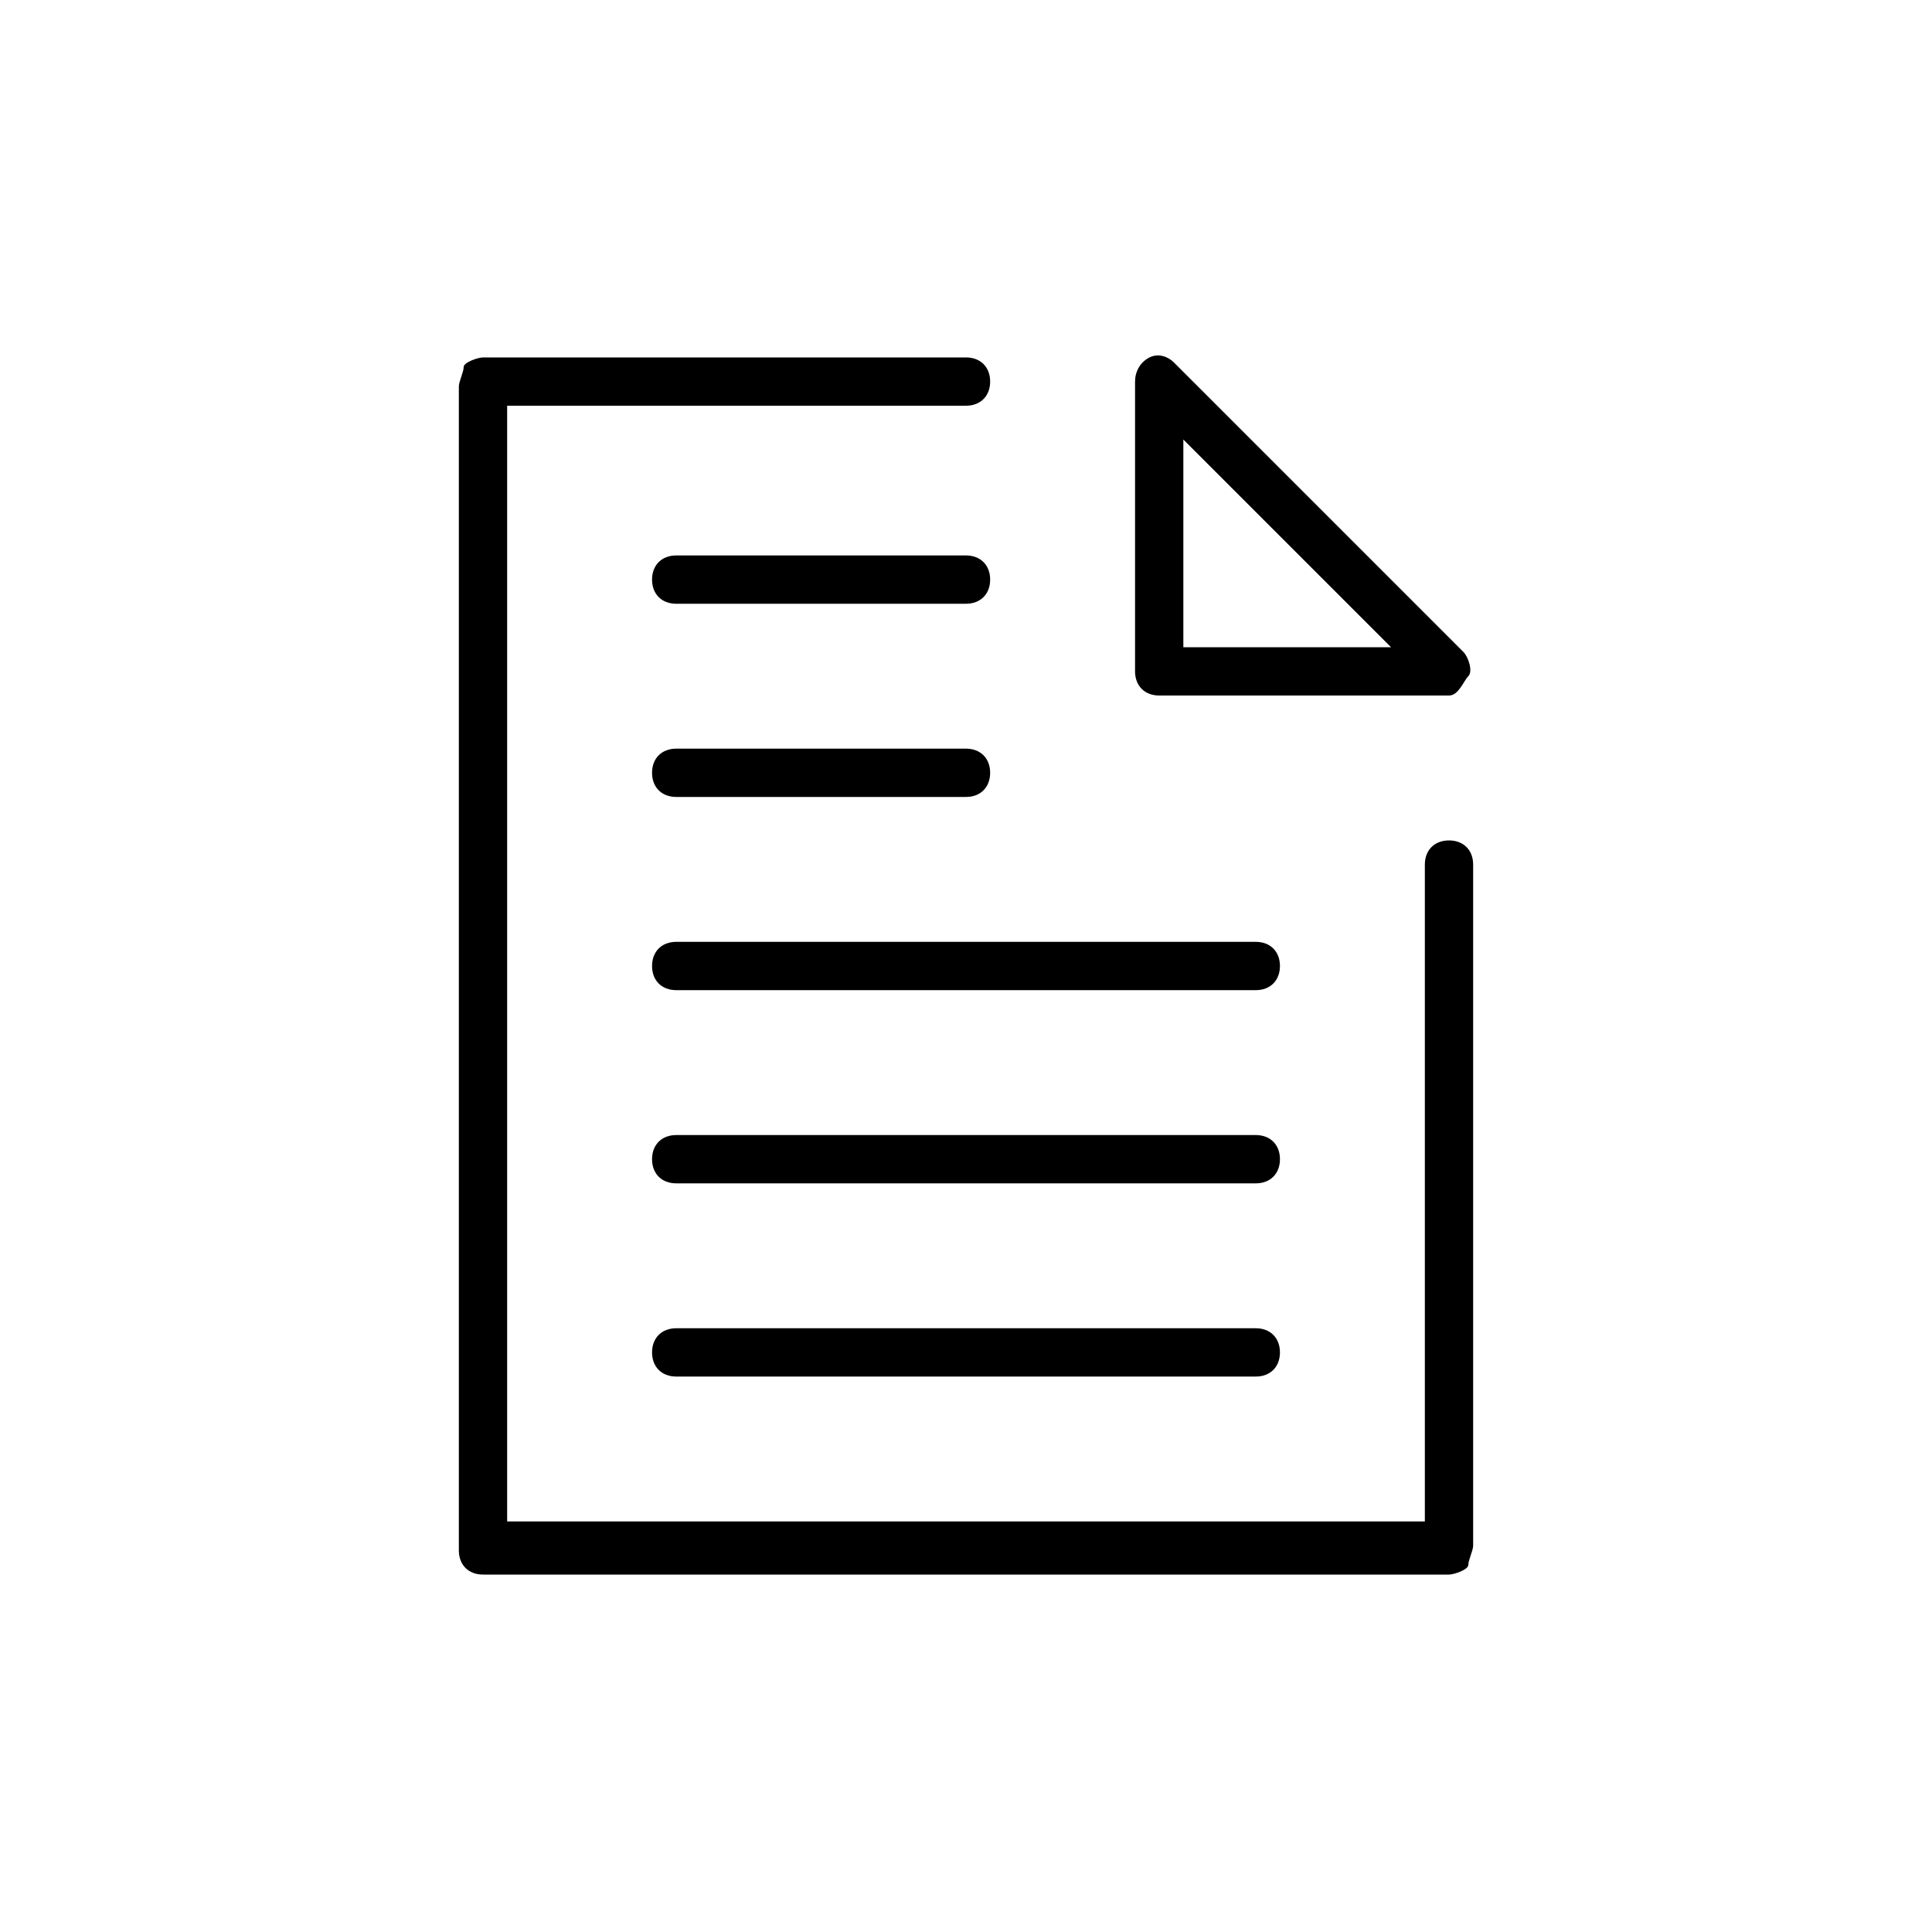
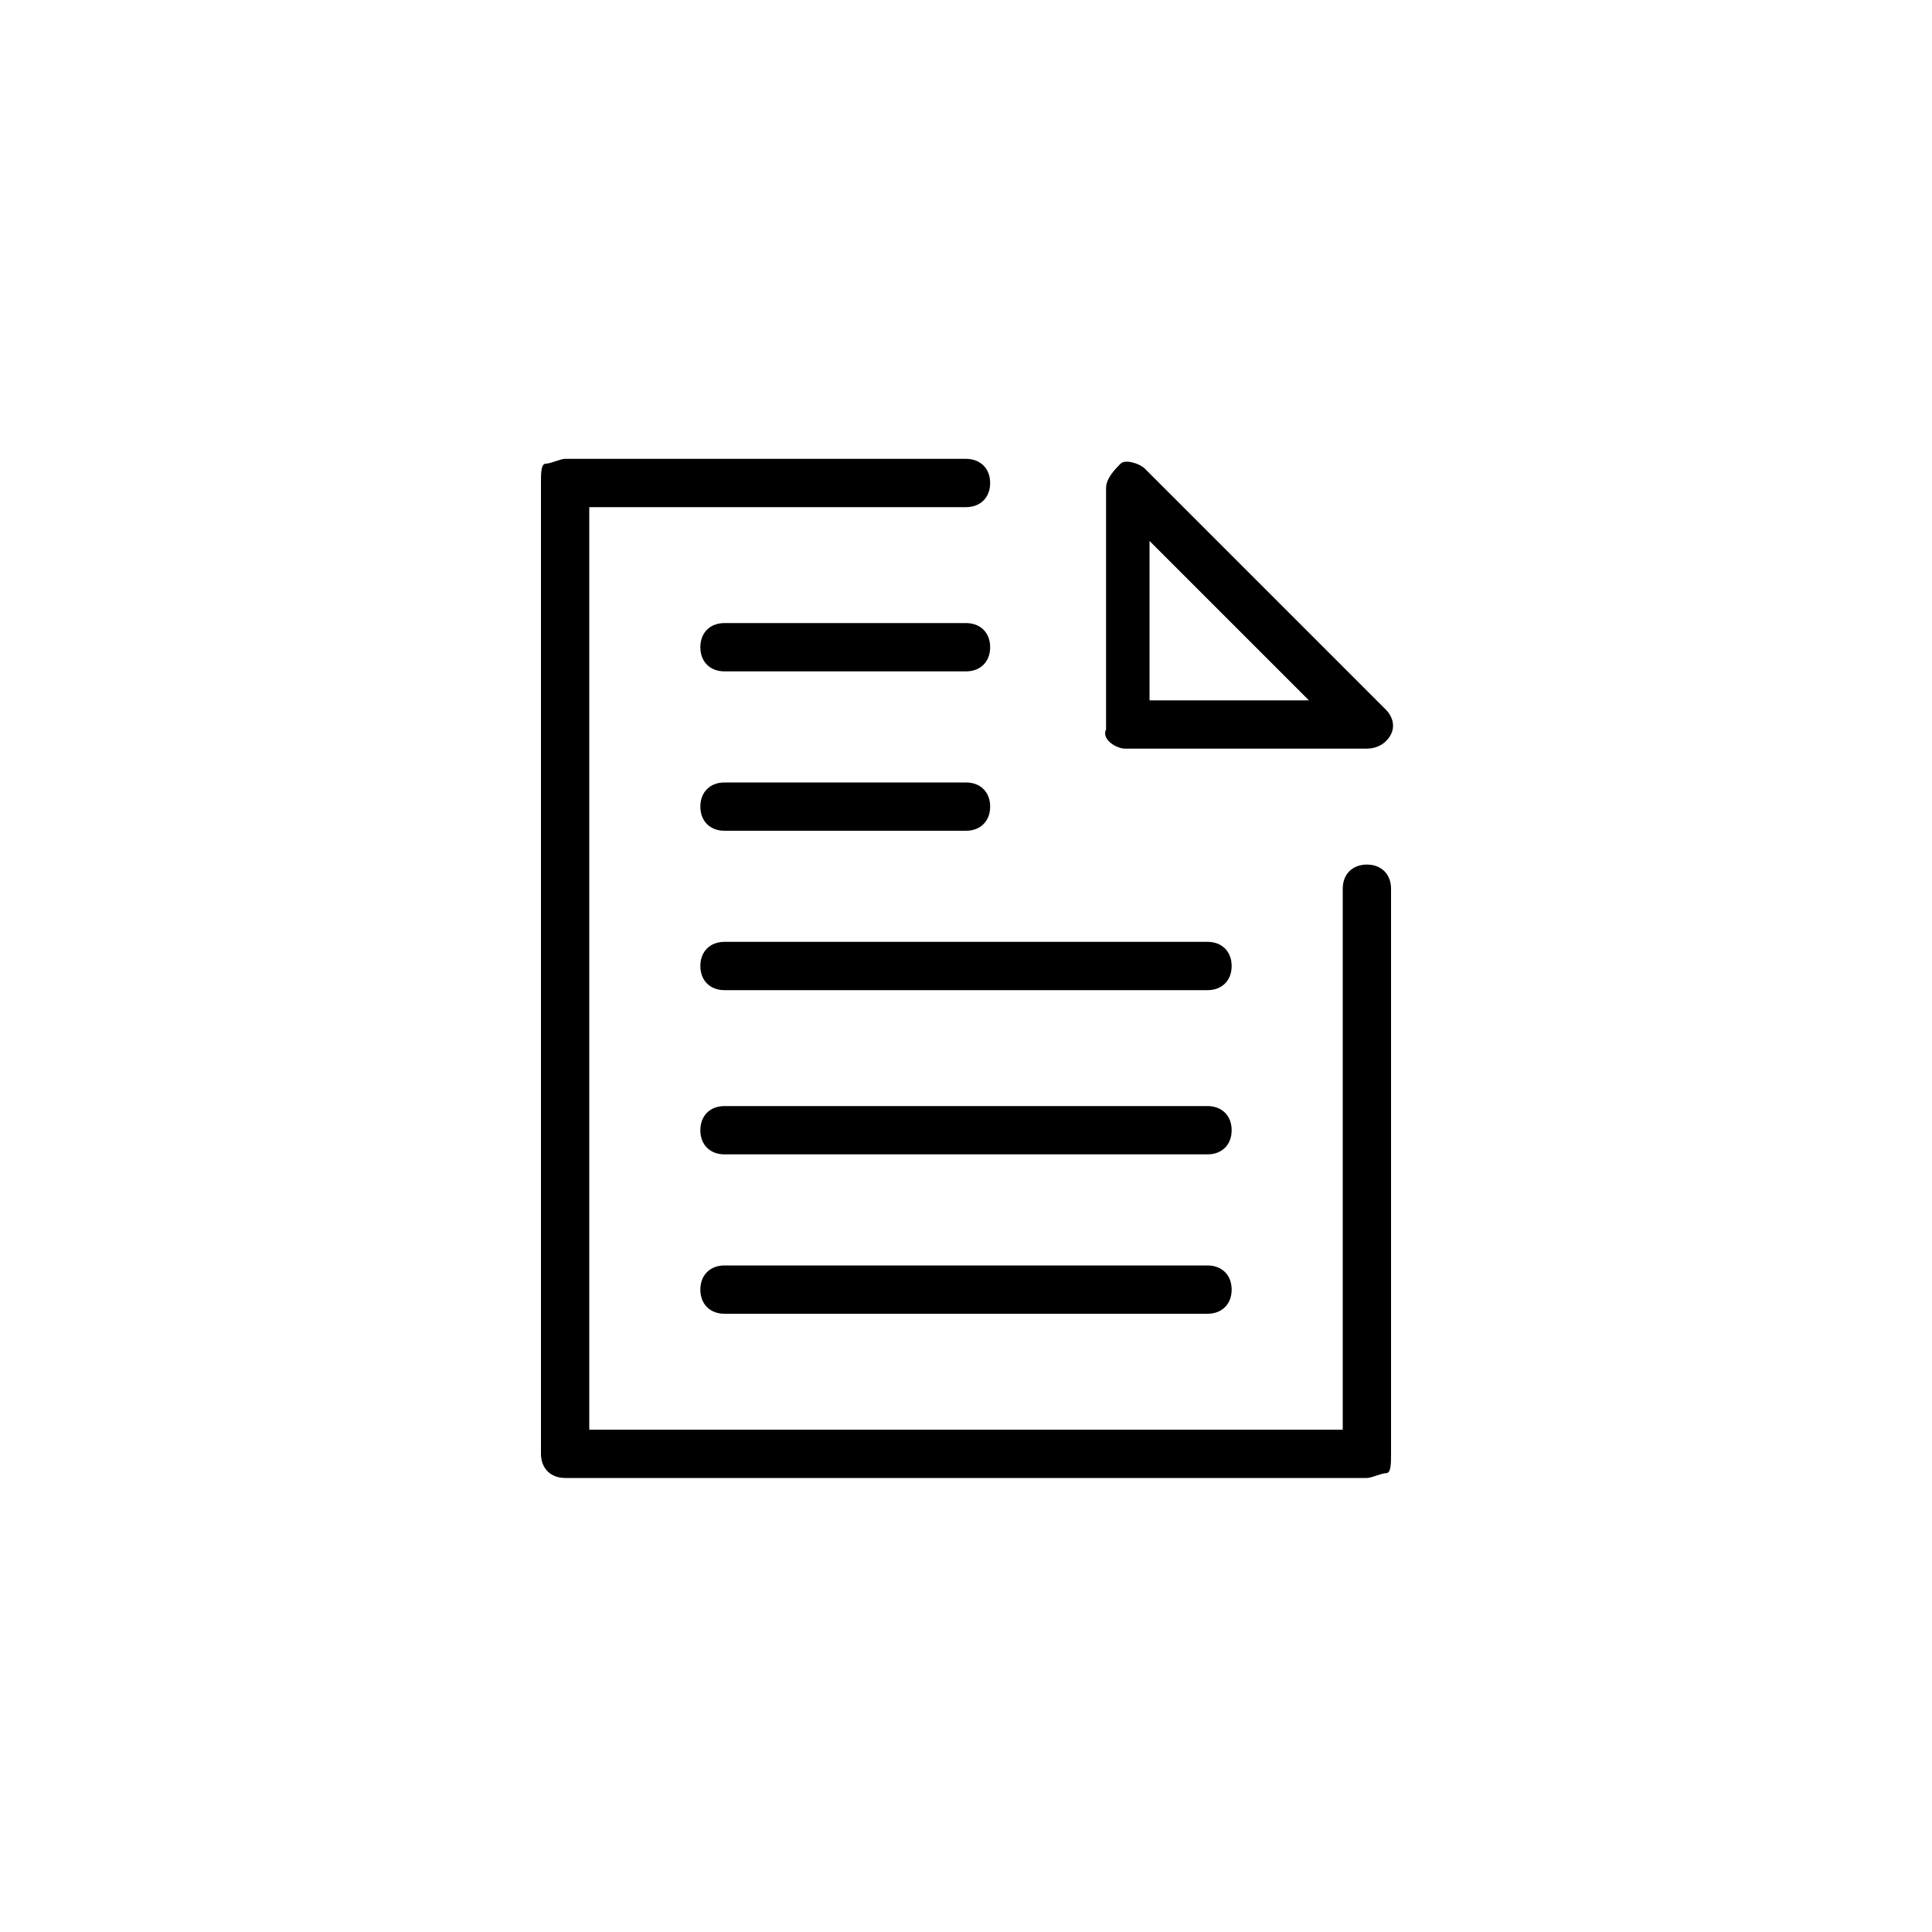
<svg xmlns="http://www.w3.org/2000/svg" version="1.1" id="Layer_1" x="0px" y="0px" viewBox="0 0 40 40" style="enable-background:new 0 0 40 40;" xml:space="preserve">
  <g>
-     <path d="M30,32.6H10c-0.3,0-0.5-0.2-0.5-0.5l0-24.1c0-0.1,0.1-0.3,0.1-0.4S9.9,7.4,10,7.4h10c0.3,0,0.5,0.2,0.5,0.5   S20.3,8.4,20,8.4h-9.5l0,23.1h19l0-13.6c0-0.3,0.2-0.5,0.5-0.5s0.5,0.2,0.5,0.5l0,14.1c0,0.1-0.1,0.3-0.1,0.4S30.1,32.6,30,32.6z" />
-     <path d="M30,14.4h-6c-0.3,0-0.5-0.2-0.5-0.5v-6c0-0.2,0.1-0.4,0.3-0.5c0.2-0.1,0.4,0,0.5,0.1l6,6c0.1,0.1,0.2,0.4,0.1,0.5   S30.2,14.4,30,14.4z M24.5,13.4h4.3l-4.3-4.3V13.4z" />
-     <path d="M20,12.5h-6c-0.3,0-0.5-0.2-0.5-0.5s0.2-0.5,0.5-0.5h6c0.3,0,0.5,0.2,0.5,0.5S20.3,12.5,20,12.5z" />
-     <path d="M20,16.5h-6c-0.3,0-0.5-0.2-0.5-0.5s0.2-0.5,0.5-0.5h6c0.3,0,0.5,0.2,0.5,0.5S20.3,16.5,20,16.5z" />
-     <path d="M26,20.5H14c-0.3,0-0.5-0.2-0.5-0.5s0.2-0.5,0.5-0.5h12c0.3,0,0.5,0.2,0.5,0.5S26.3,20.5,26,20.5z" />
-     <path d="M26,24.5H14c-0.3,0-0.5-0.2-0.5-0.5s0.2-0.5,0.5-0.5h12c0.3,0,0.5,0.2,0.5,0.5S26.3,24.5,26,24.5z" />
-     <path d="M26,28.5H14c-0.3,0-0.5-0.2-0.5-0.5s0.2-0.5,0.5-0.5h12c0.3,0,0.5,0.2,0.5,0.5S26.3,28.5,26,28.5z" />
+     <path d="M28.8,18.4c0-0.3-0.2-0.5-0.5-0.5s-0.5,0.2-0.5,0.5l0,11.2H12.2l0-19.1H20c0.3,0,0.5-0.2,0.5-0.5S20.3,9.5,20,9.5h-8.3   c-0.1,0-0.3,0.1-0.4,0.1s-0.1,0.2-0.1,0.4l0,20.1c0,0.3,0.2,0.5,0.5,0.5h16.6c0.1,0,0.3-0.1,0.4-0.1s0.1-0.2,0.1-0.4L28.8,18.4z" />
+     <path d="M23.3,15.5h5c0.2,0,0.4-0.1,0.5-0.3s0-0.4-0.1-0.5l-5-5c-0.1-0.1-0.4-0.2-0.5-0.1s-0.3,0.3-0.3,0.5v5   C22.8,15.3,23.1,15.5,23.3,15.5z M23.8,11.2l3.3,3.3h-3.3V11.2z" />
+     <path d="M15,13.9h5c0.3,0,0.5-0.2,0.5-0.5s-0.2-0.5-0.5-0.5h-5c-0.3,0-0.5,0.2-0.5,0.5S14.7,13.9,15,13.9z" />
+     <path d="M15,17.2h5c0.3,0,0.5-0.2,0.5-0.5s-0.2-0.5-0.5-0.5h-5c-0.3,0-0.5,0.2-0.5,0.5S14.7,17.2,15,17.2z" />
+     <path d="M25,19.5H15c-0.3,0-0.5,0.2-0.5,0.5s0.2,0.5,0.5,0.5h10c0.3,0,0.5-0.2,0.5-0.5S25.3,19.5,25,19.5z" />
+     <path d="M25,22.9H15c-0.3,0-0.5,0.2-0.5,0.5s0.2,0.5,0.5,0.5h10c0.3,0,0.5-0.2,0.5-0.5S25.3,22.9,25,22.9z" />
+     <path d="M25,26.2H15c-0.3,0-0.5,0.2-0.5,0.5s0.2,0.5,0.5,0.5h10c0.3,0,0.5-0.2,0.5-0.5S25.3,26.2,25,26.2z" />
  </g>
</svg>
